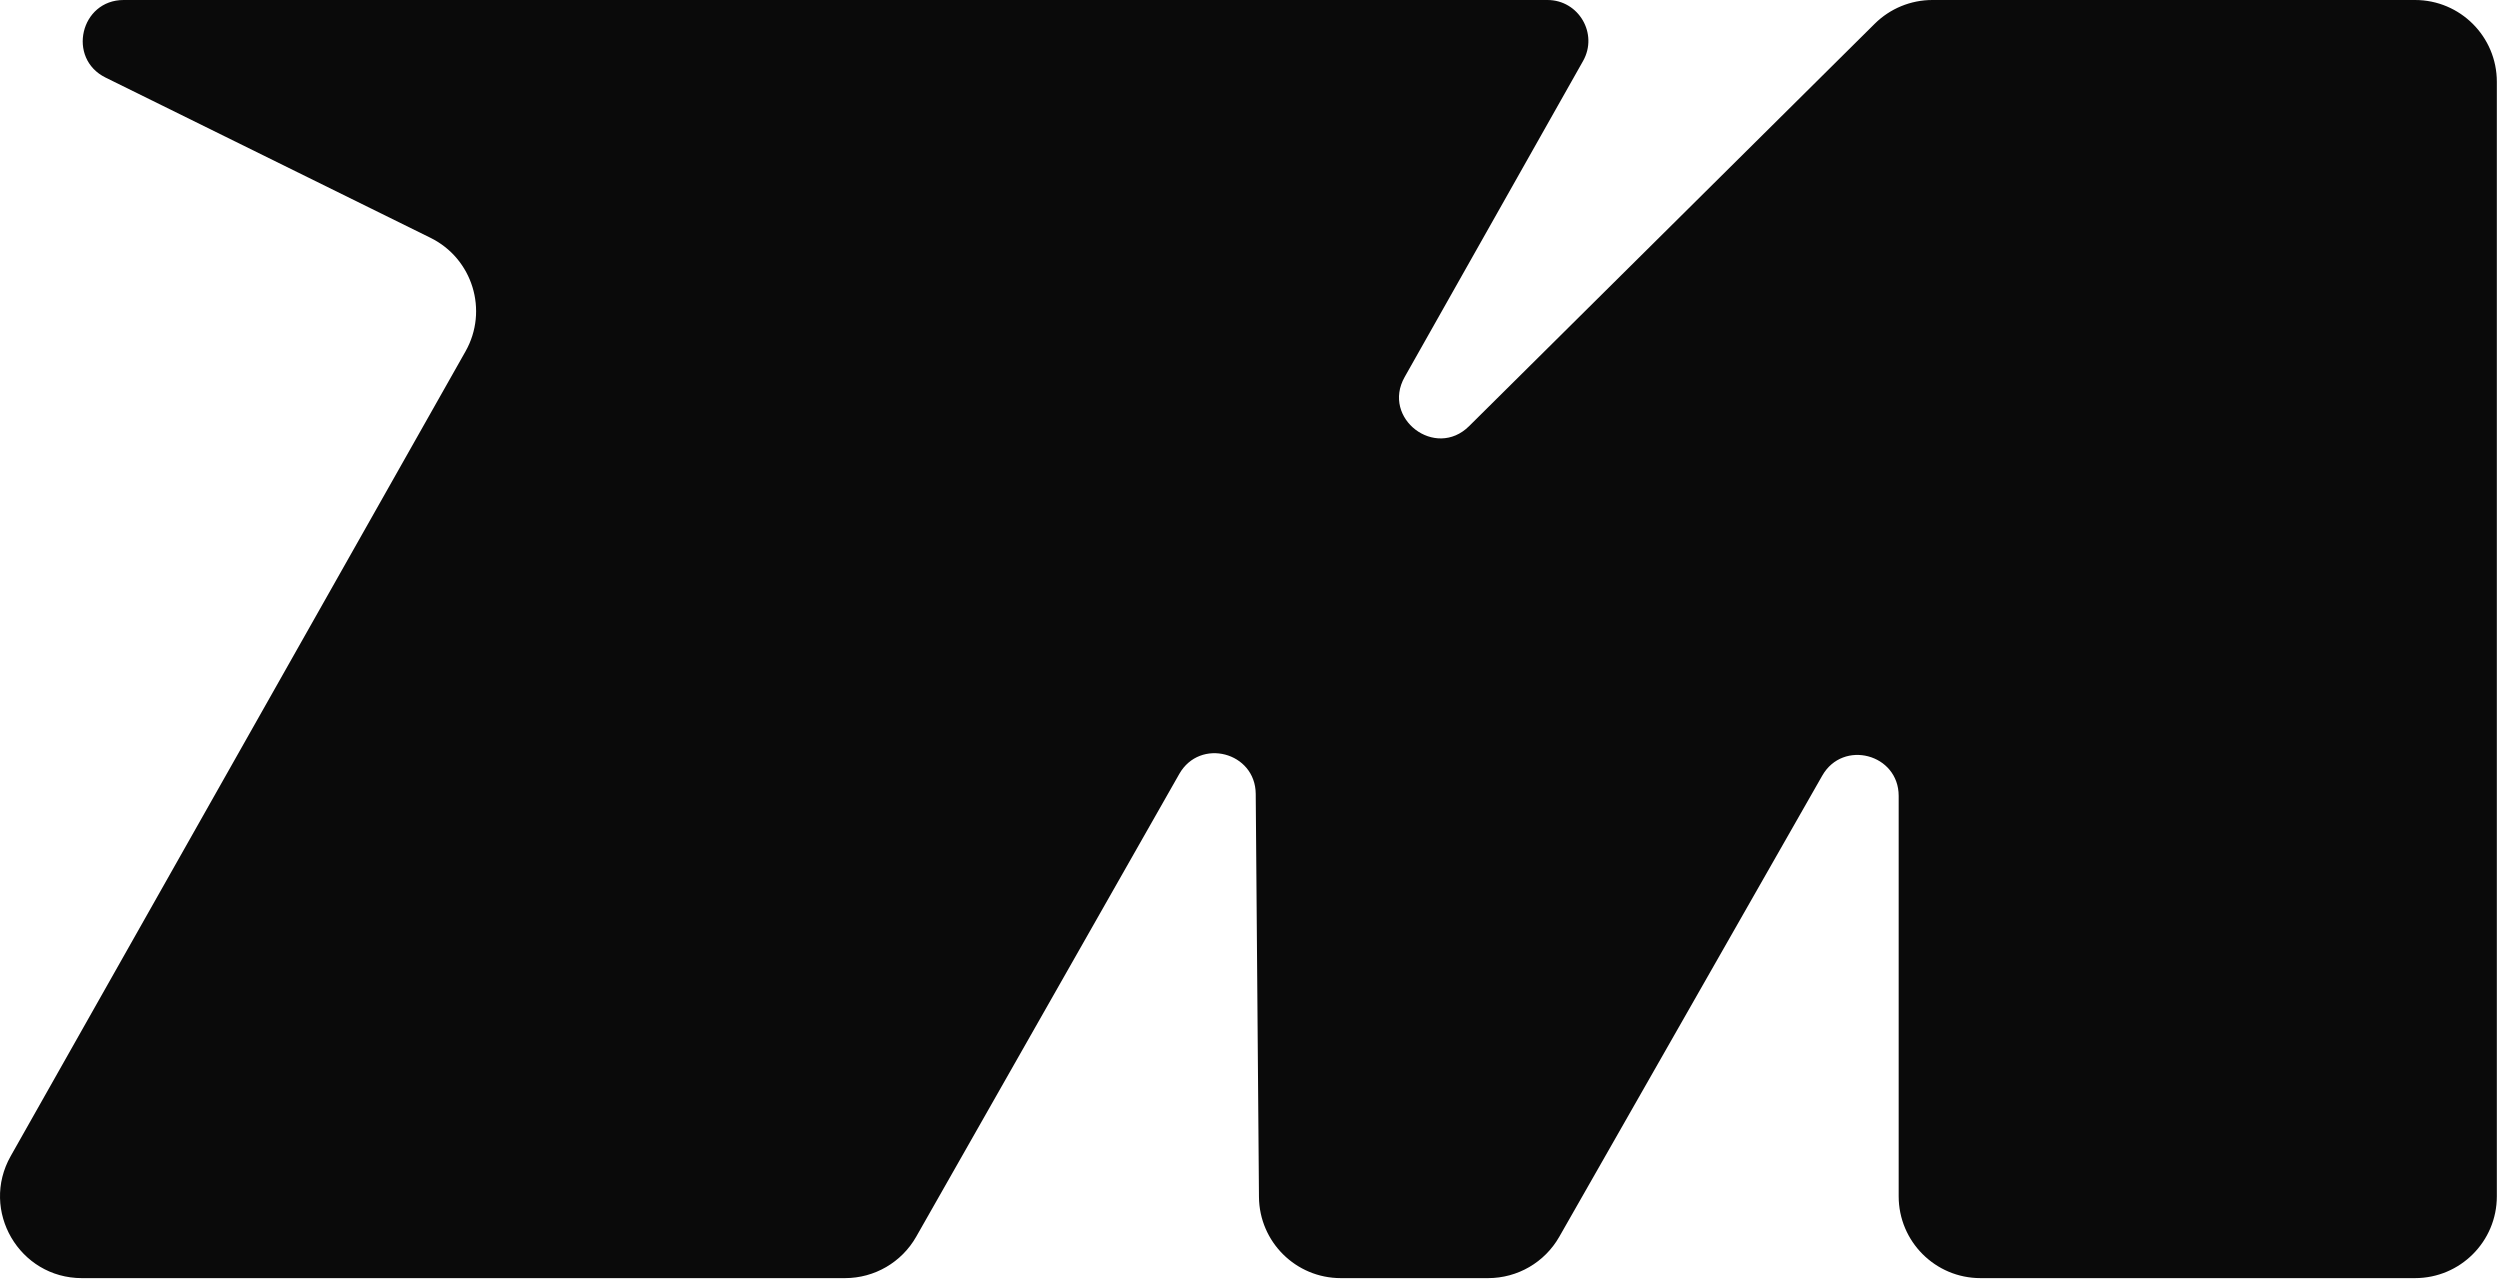
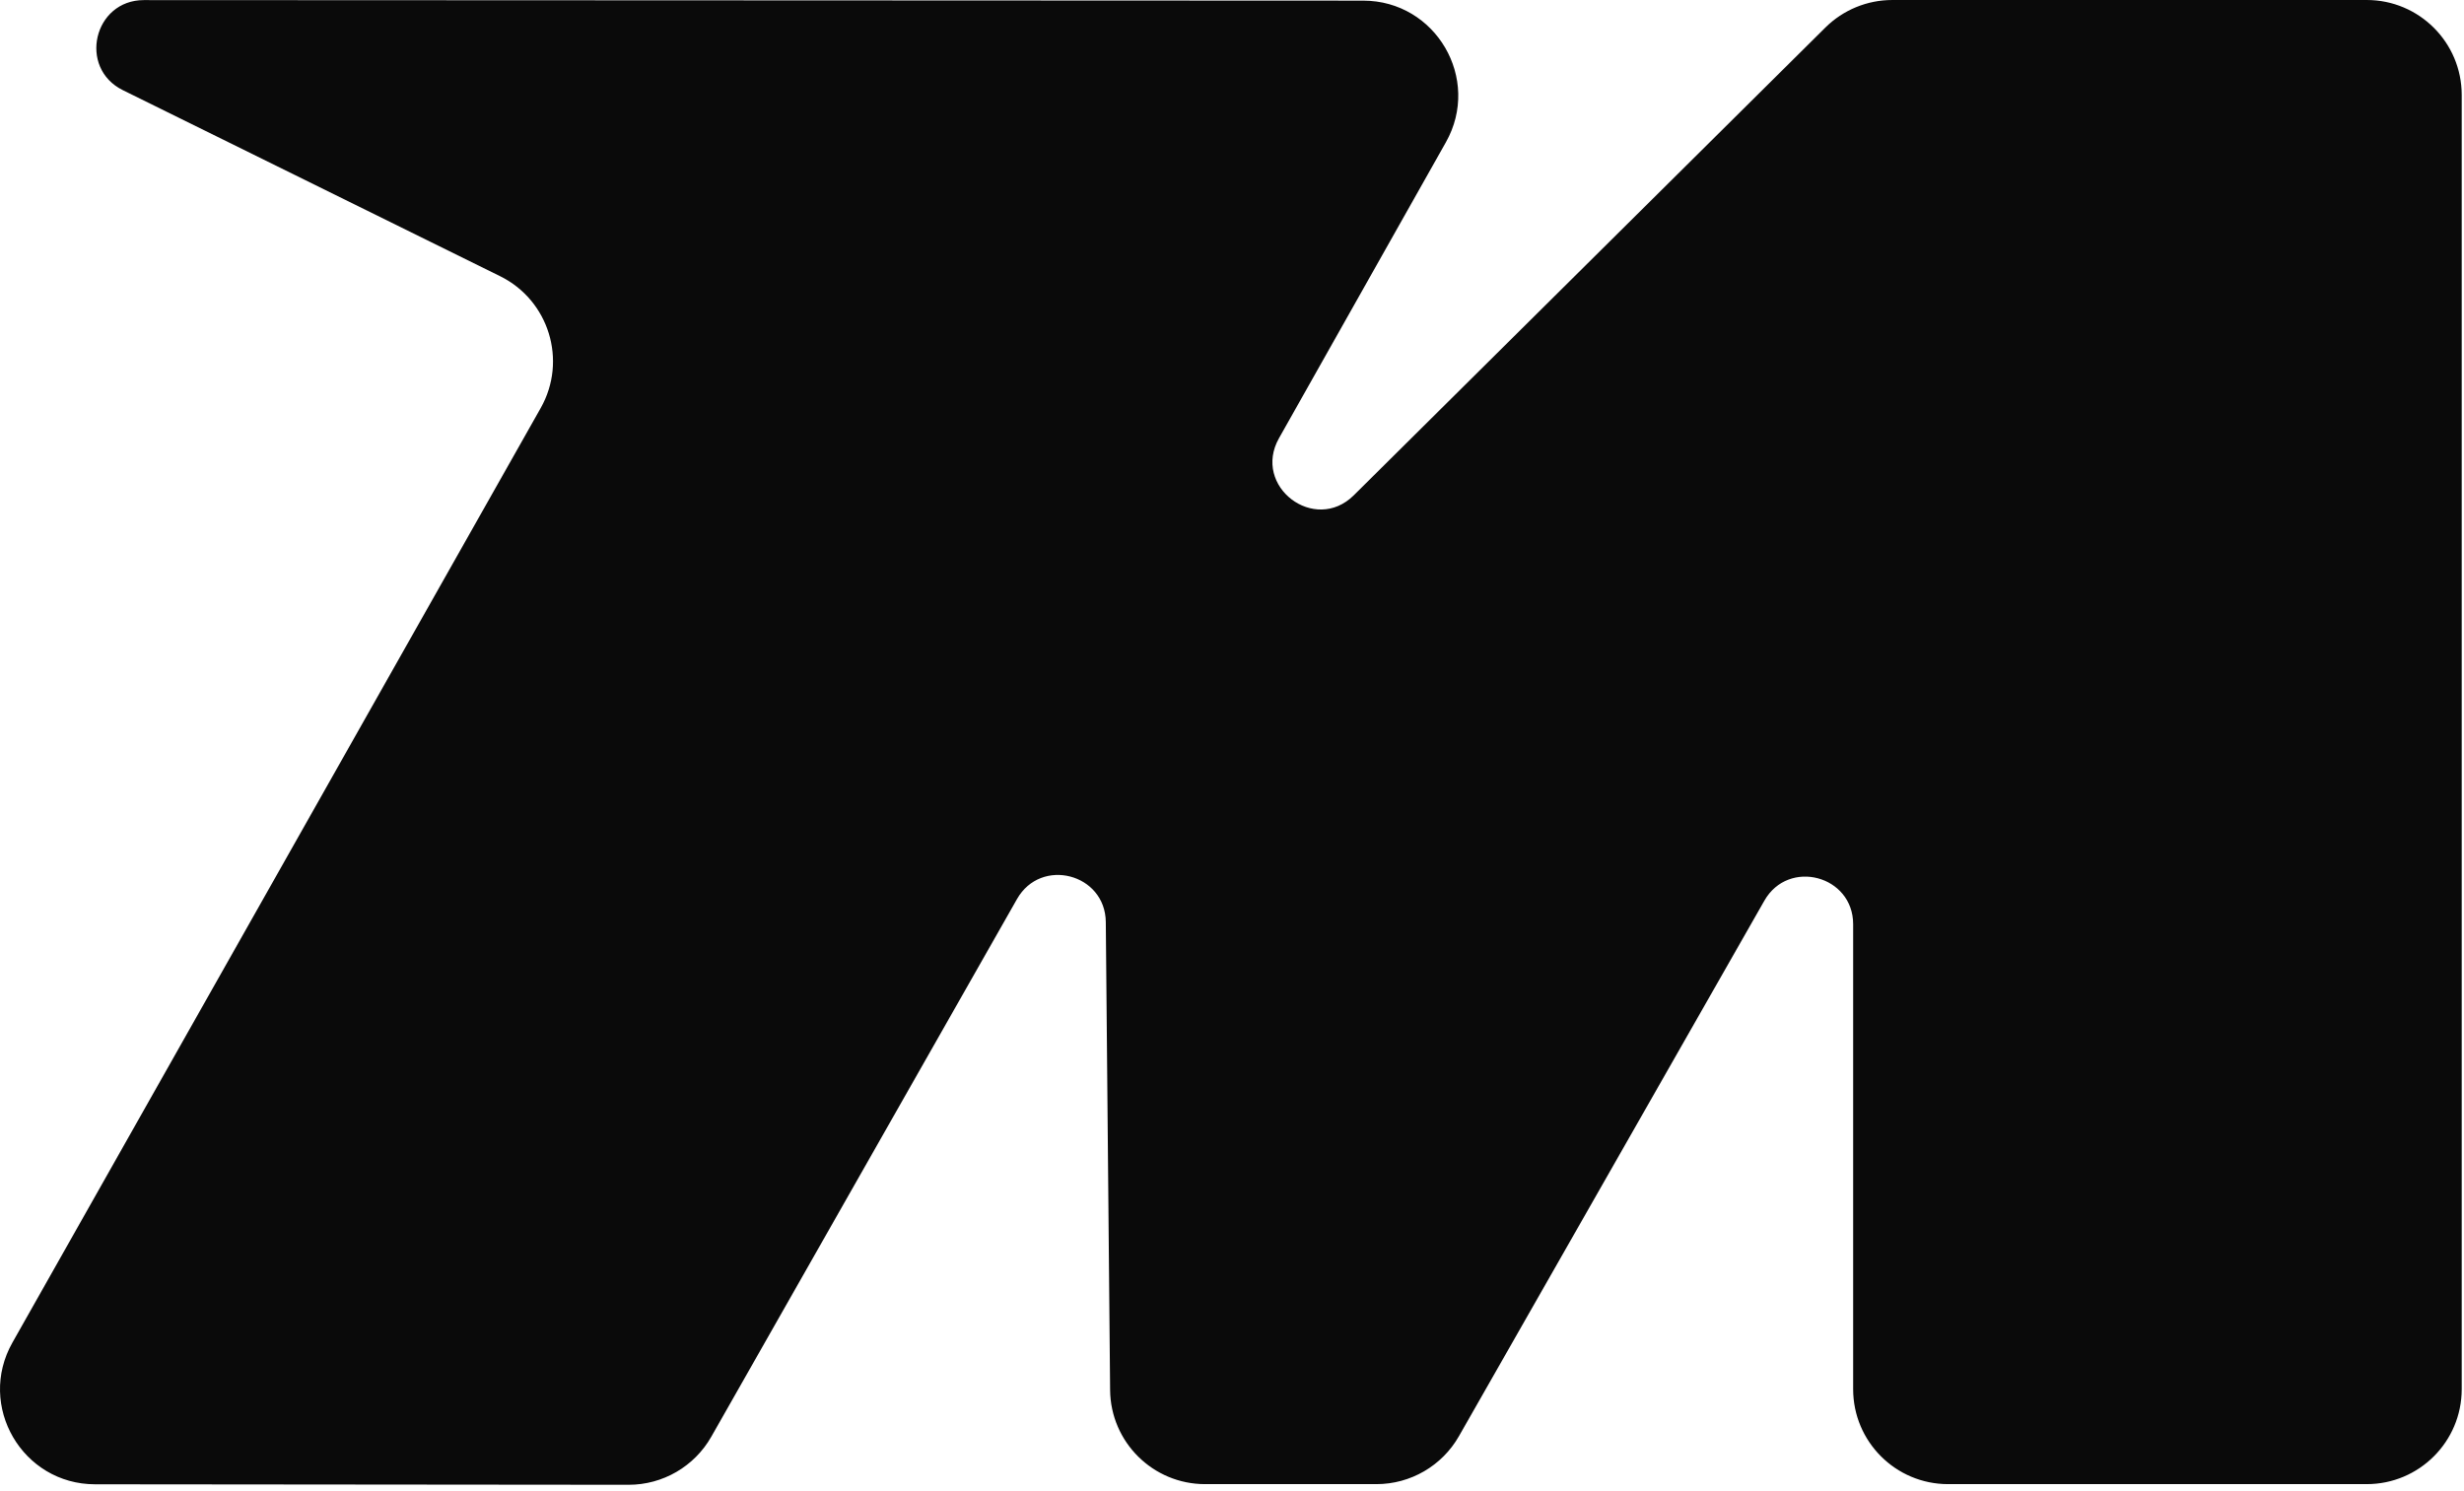
- <svg xmlns="http://www.w3.org/2000/svg" width="489" height="250" viewBox="0 0 489 250" fill="none">
+ <svg xmlns="http://www.w3.org/2000/svg" width="415" height="251" viewBox="0 0 415 251" fill="none">
  <style>
-     /* Theme-responsive favicon: dark mark on light UI, light mark on dark UI. */
+     /* Theme-responsive favicon: dark mark on light UI, light mark on dark UI.
+        Geometry must match MARK_PATH in components/brand/logo-paths.ts — this
+        is a static asset, so it is the one place the path is duplicated. */
    path { fill: #0a0a0a; }
    @media (prefers-color-scheme: dark) {
      path { fill: #fafafa; }
    }
  </style>
-   <path d="M84.2 46.513L20.653 15.175C13.06 11.431 15.725 0 24.191 0H302.678C308.803 0 312.656 6.6 309.645 11.933L274.751 73.745C270.184 81.835 280.756 89.9 287.352 83.357L366.703 4.641C369.7 1.668 373.75 0 377.971 0H472.381C481.218 0 488.381 7.163 488.381 16V234C488.381 242.837 481.218 250 472.381 250H387.381C378.545 250 371.381 242.837 371.381 234V155.677C371.381 147.47 360.498 144.585 356.432 151.714L304.986 241.926C302.139 246.918 296.834 250 291.087 250H262.253C253.467 250 246.324 242.915 246.254 234.128L245.62 155.274C245.555 147.095 234.708 144.274 230.666 151.385L179.204 241.907C176.361 246.91 171.049 250 165.295 250L16.023 250.001C3.772 250.001 -3.934 236.794 2.094 226.128L91.052 68.736C95.575 60.735 92.443 50.578 84.2 46.513Z" />
+   <path d="M84.214 46.515L20.698 15.191C13.103 11.446 15.772 0.013 24.239 0.016L229.594 0.107C241.836 0.112 249.537 13.302 243.524 23.965L215.411 73.821C210.849 81.912 221.42 89.971 228.014 83.43L307.437 4.642C310.434 1.669 314.484 0.001 318.705 0.001L398.615 1.91713e-09C407.452 -0 414.616 7.163 414.616 16V234C414.616 242.836 407.452 250 398.616 250L328.116 250.001C319.279 250.001 312.116 242.838 312.116 234.001V155.678C312.116 147.471 301.232 144.586 297.166 151.715L245.72 241.927C242.873 246.919 237.568 250.001 231.821 250.001H202.969C194.19 250.001 187.05 242.927 186.97 234.148L186.244 155.323C186.169 147.149 175.33 144.337 171.29 151.443L119.799 242.017C116.952 247.025 111.634 250.115 105.875 250.11L16.009 250.028C3.763 250.016 -3.931 236.815 2.094 226.155L91.067 68.737C95.589 60.736 92.457 50.58 84.214 46.515Z" />
</svg>
